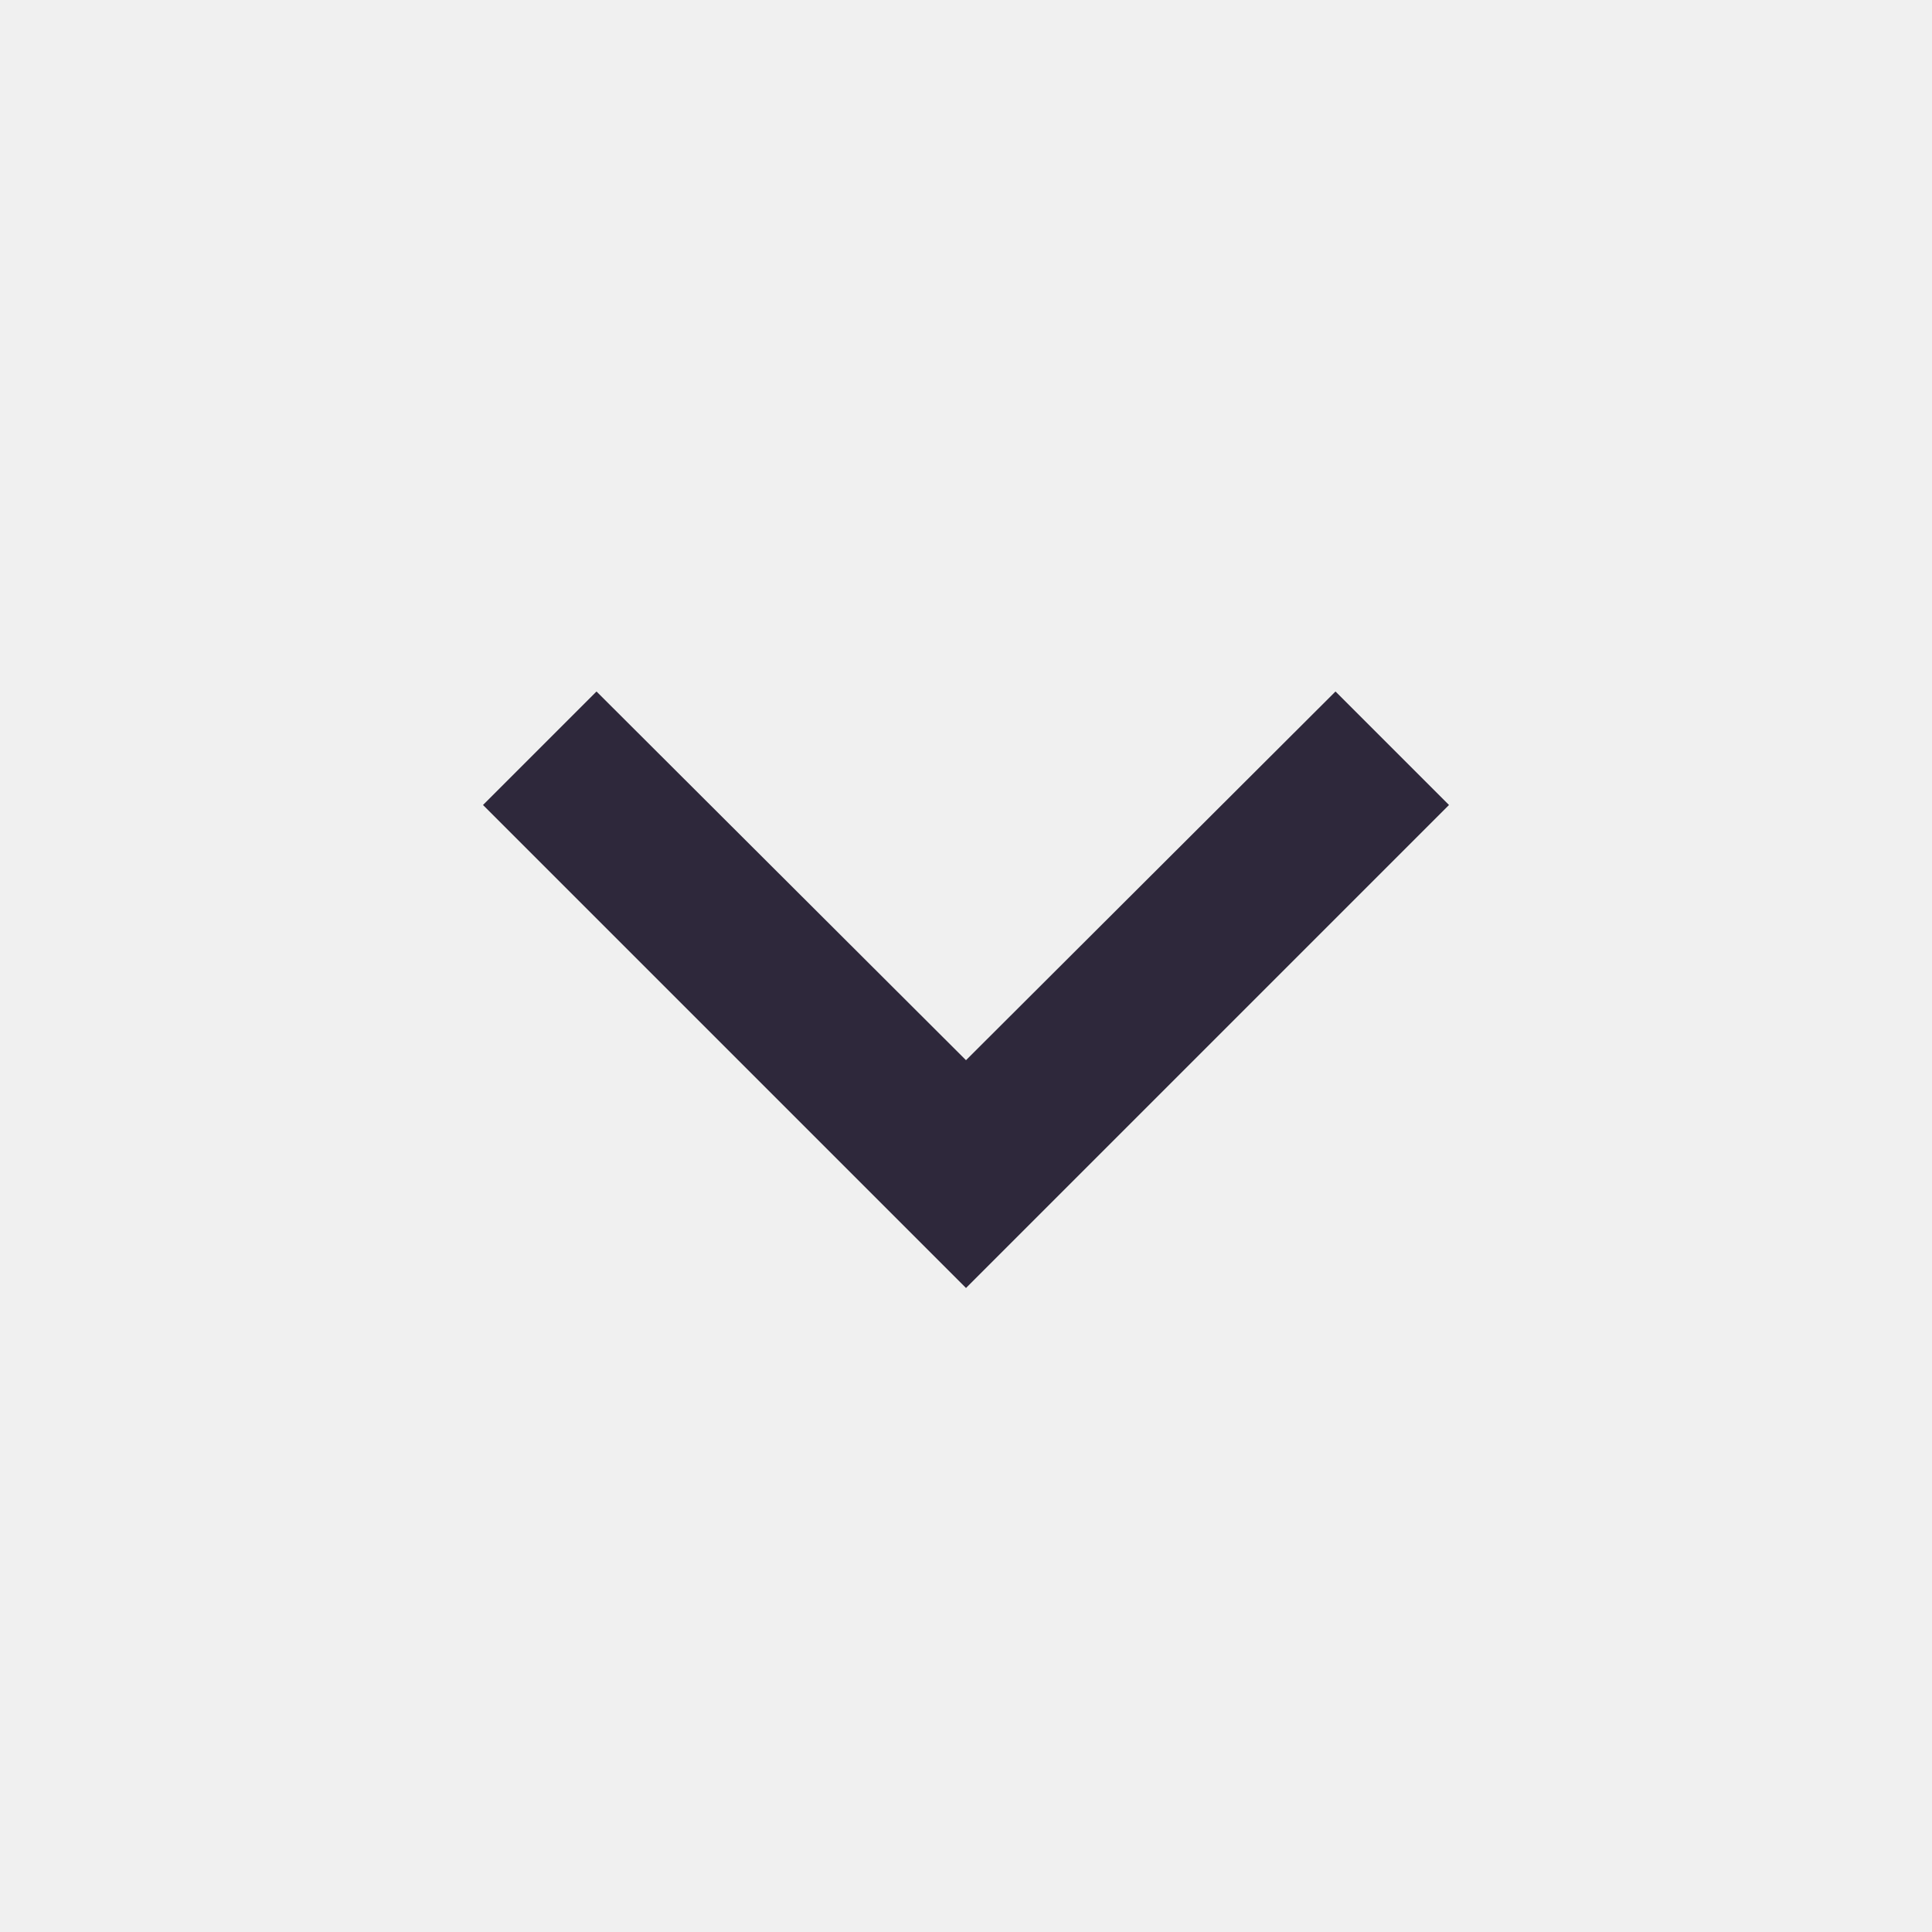
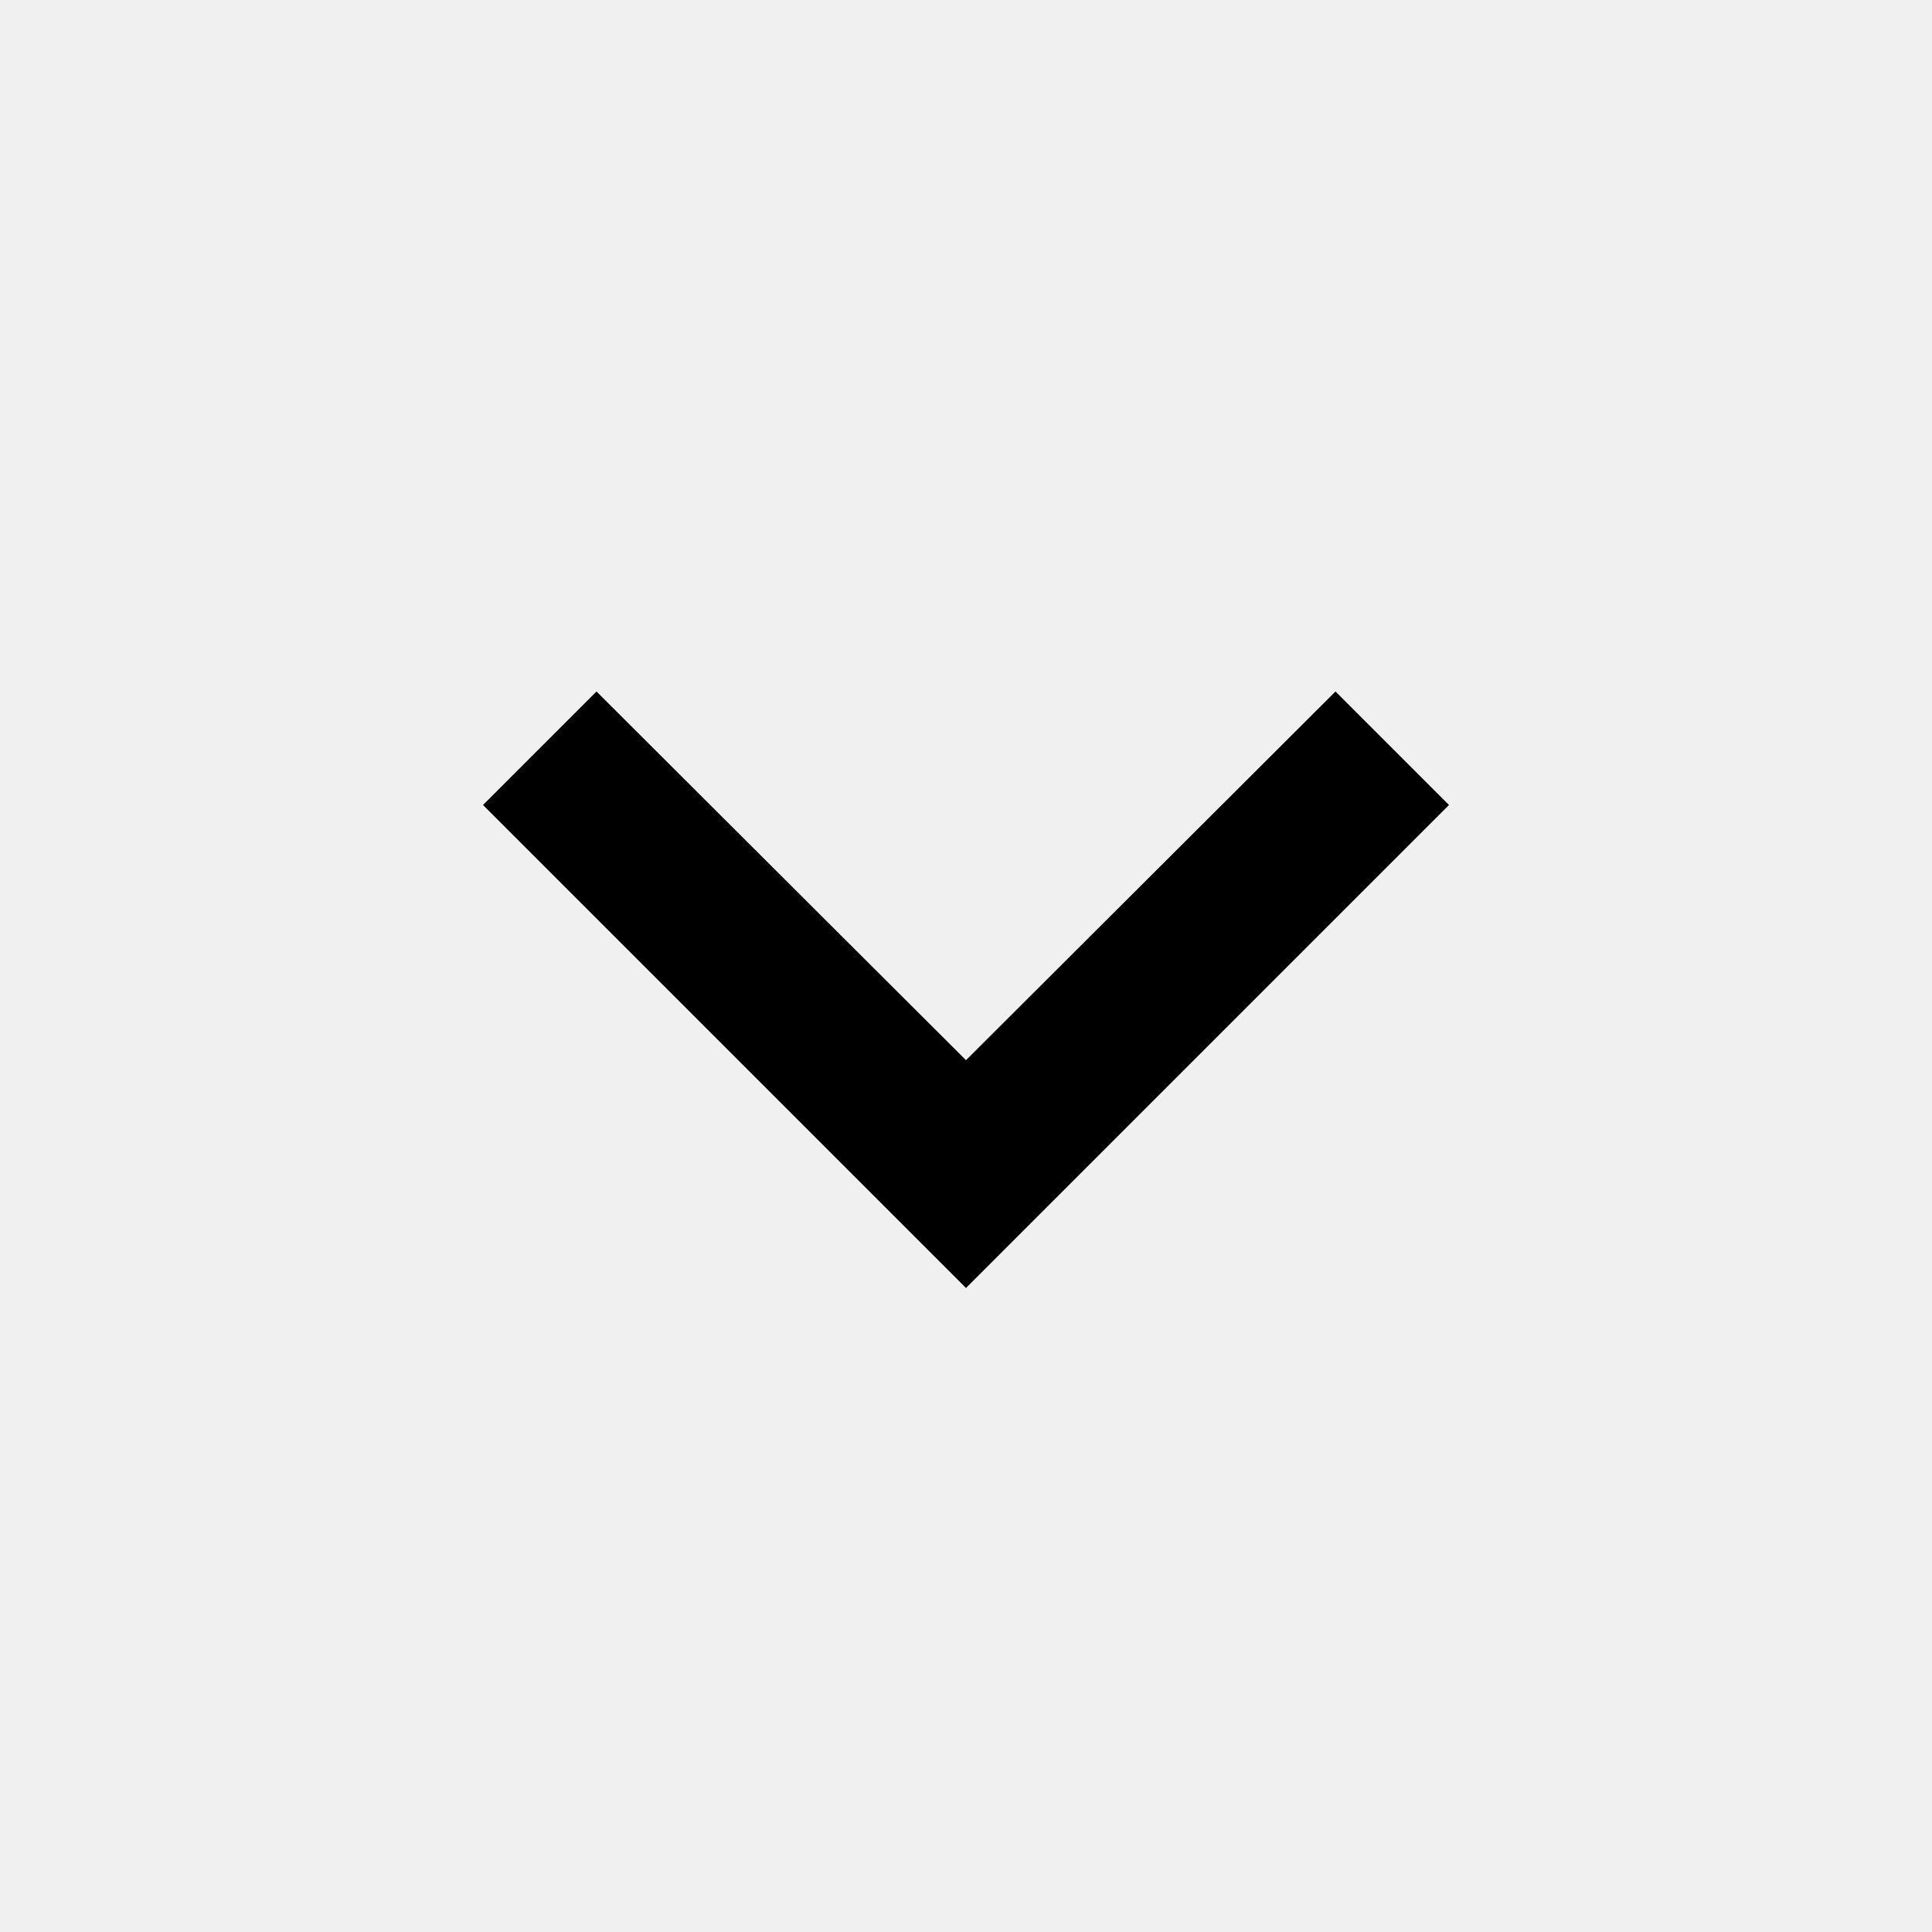
<svg xmlns="http://www.w3.org/2000/svg" width="24" height="24" viewBox="0 0 24 24" fill="none">
  <g clip-path="url(#clip0_3_1947)">
-     <path d="M7.41 8.59L12 13.17L16.59 8.59L18 10L12 16L6 10L7.41 8.59Z" fill="#2E283B" />
+     <path d="M7.41 8.59L12 13.17L16.59 8.59L18 10L12 16L6 10L7.41 8.59Z" fill="#000" />
  </g>
  <defs>
    <clipPath id="clip0_3_1947">
      <rect width="24" height="24" fill="white" />
    </clipPath>
  </defs>
</svg>
